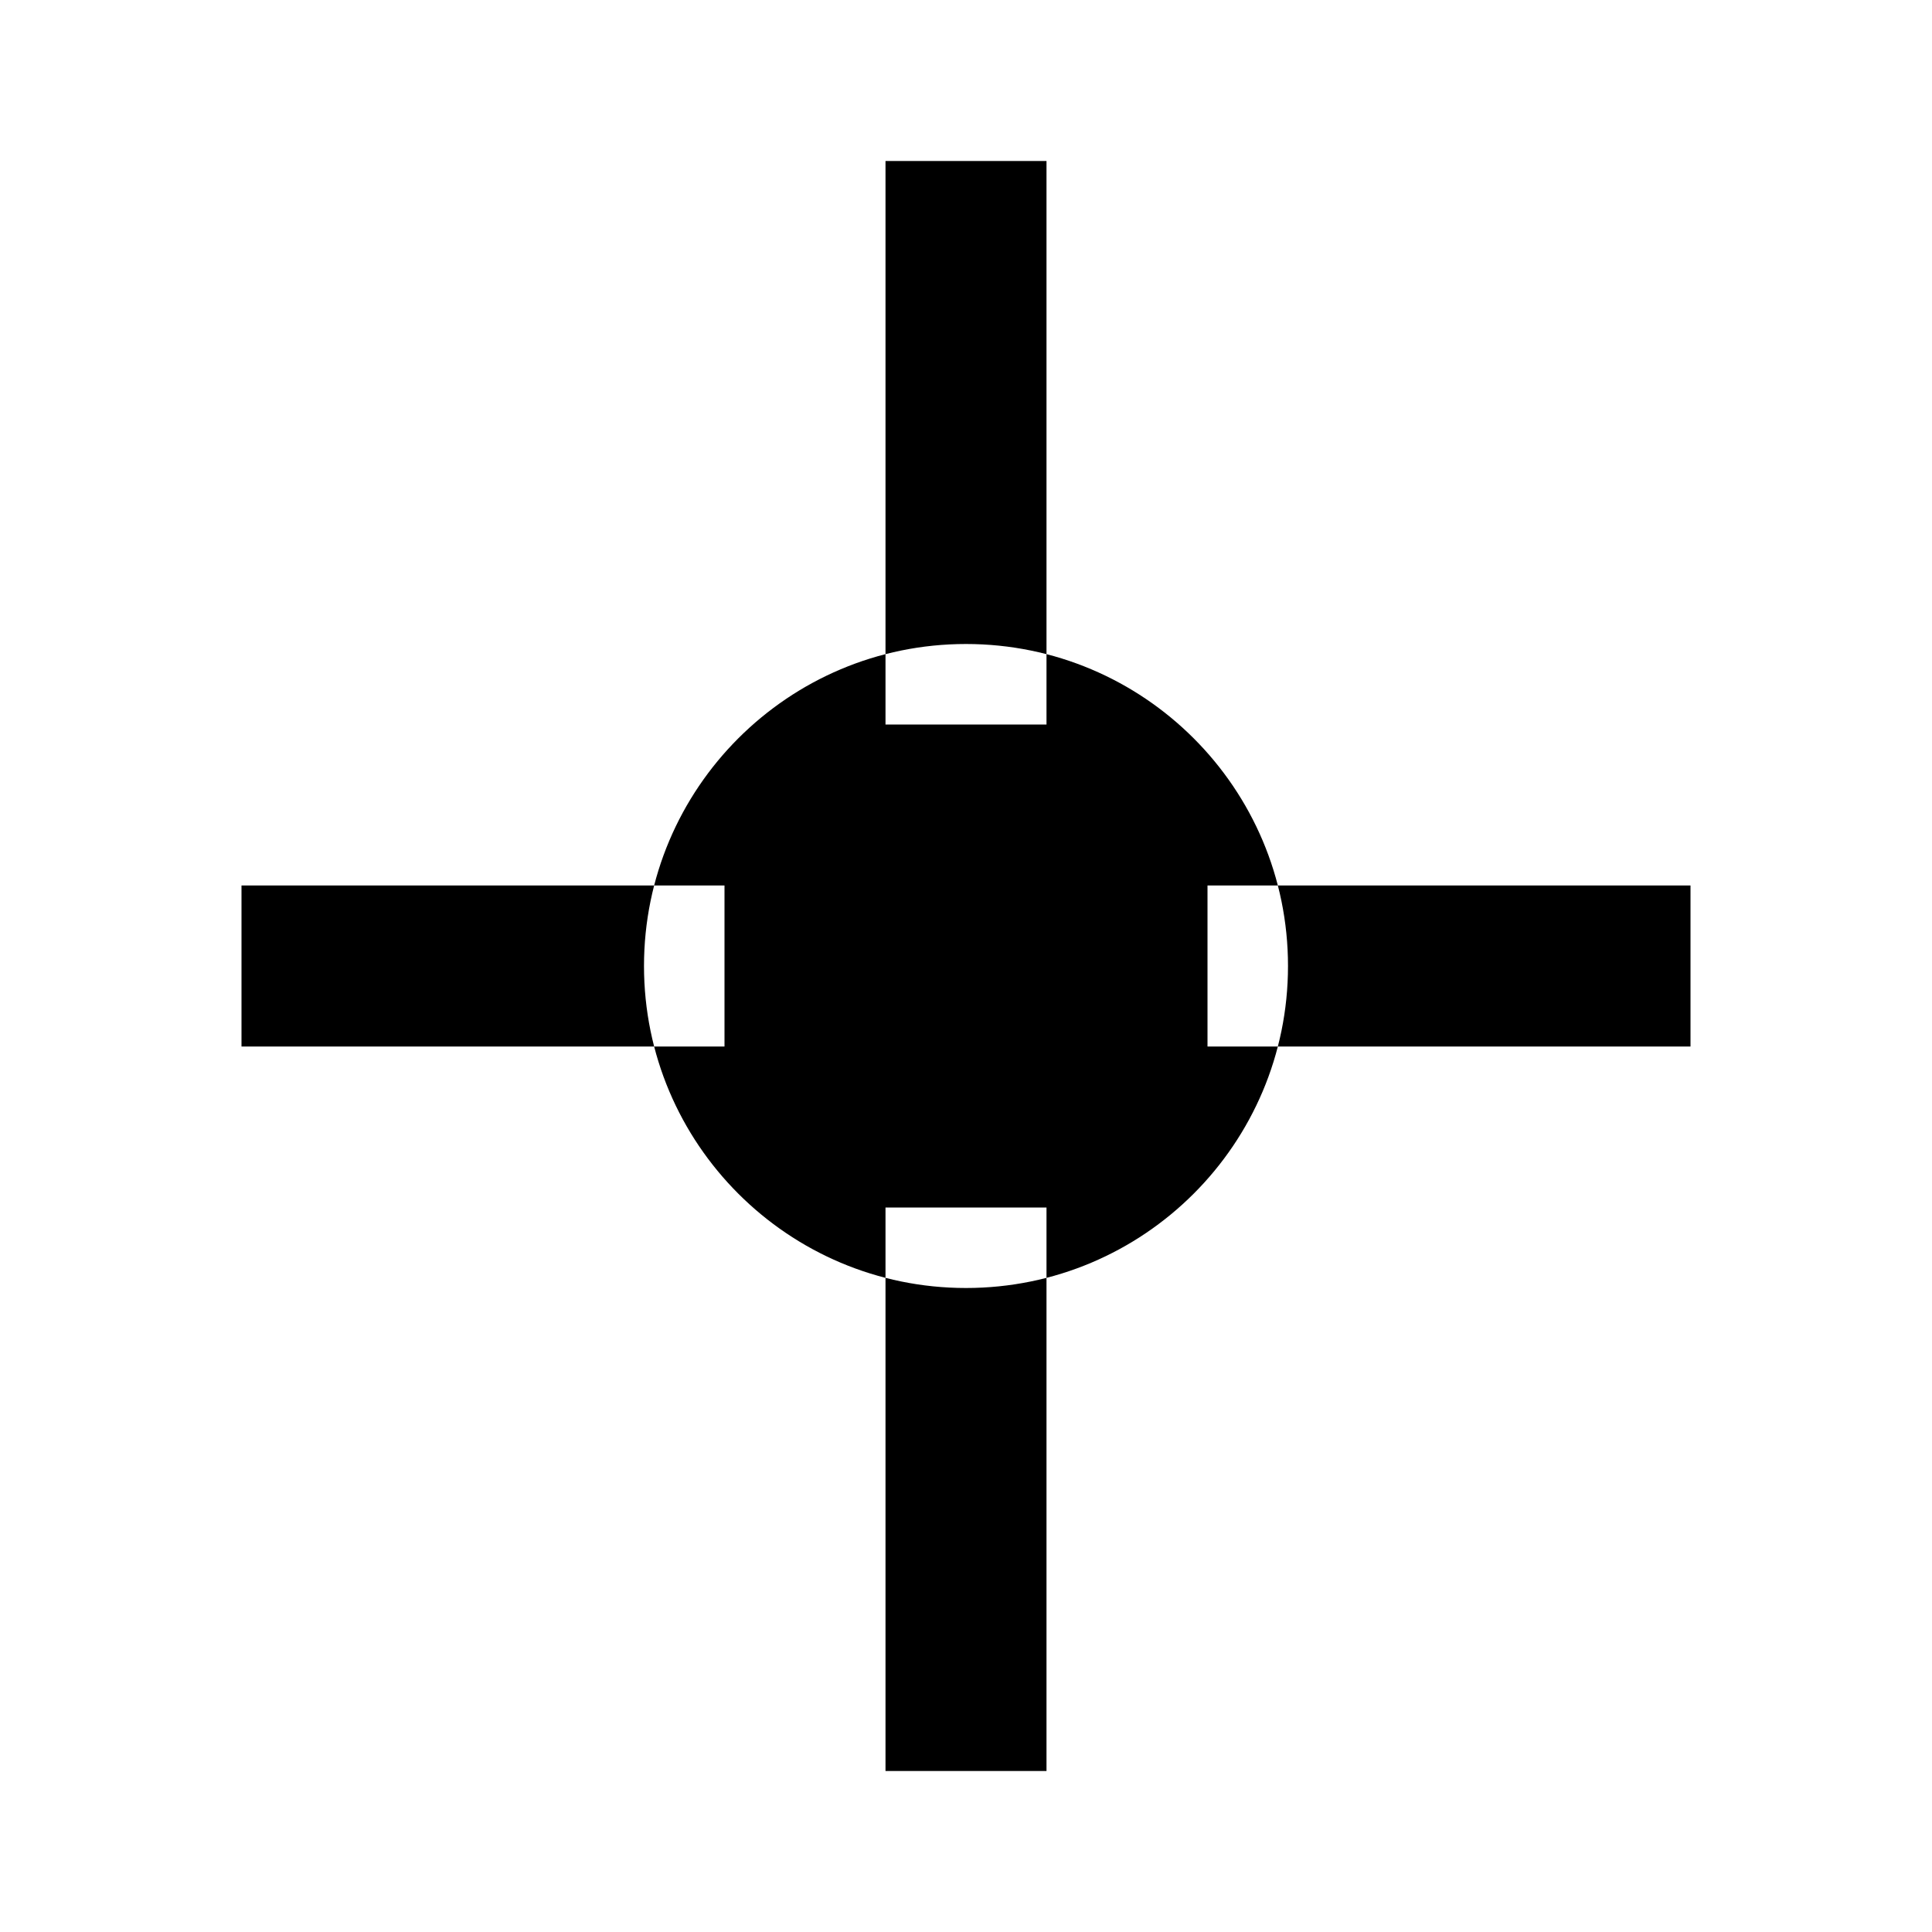
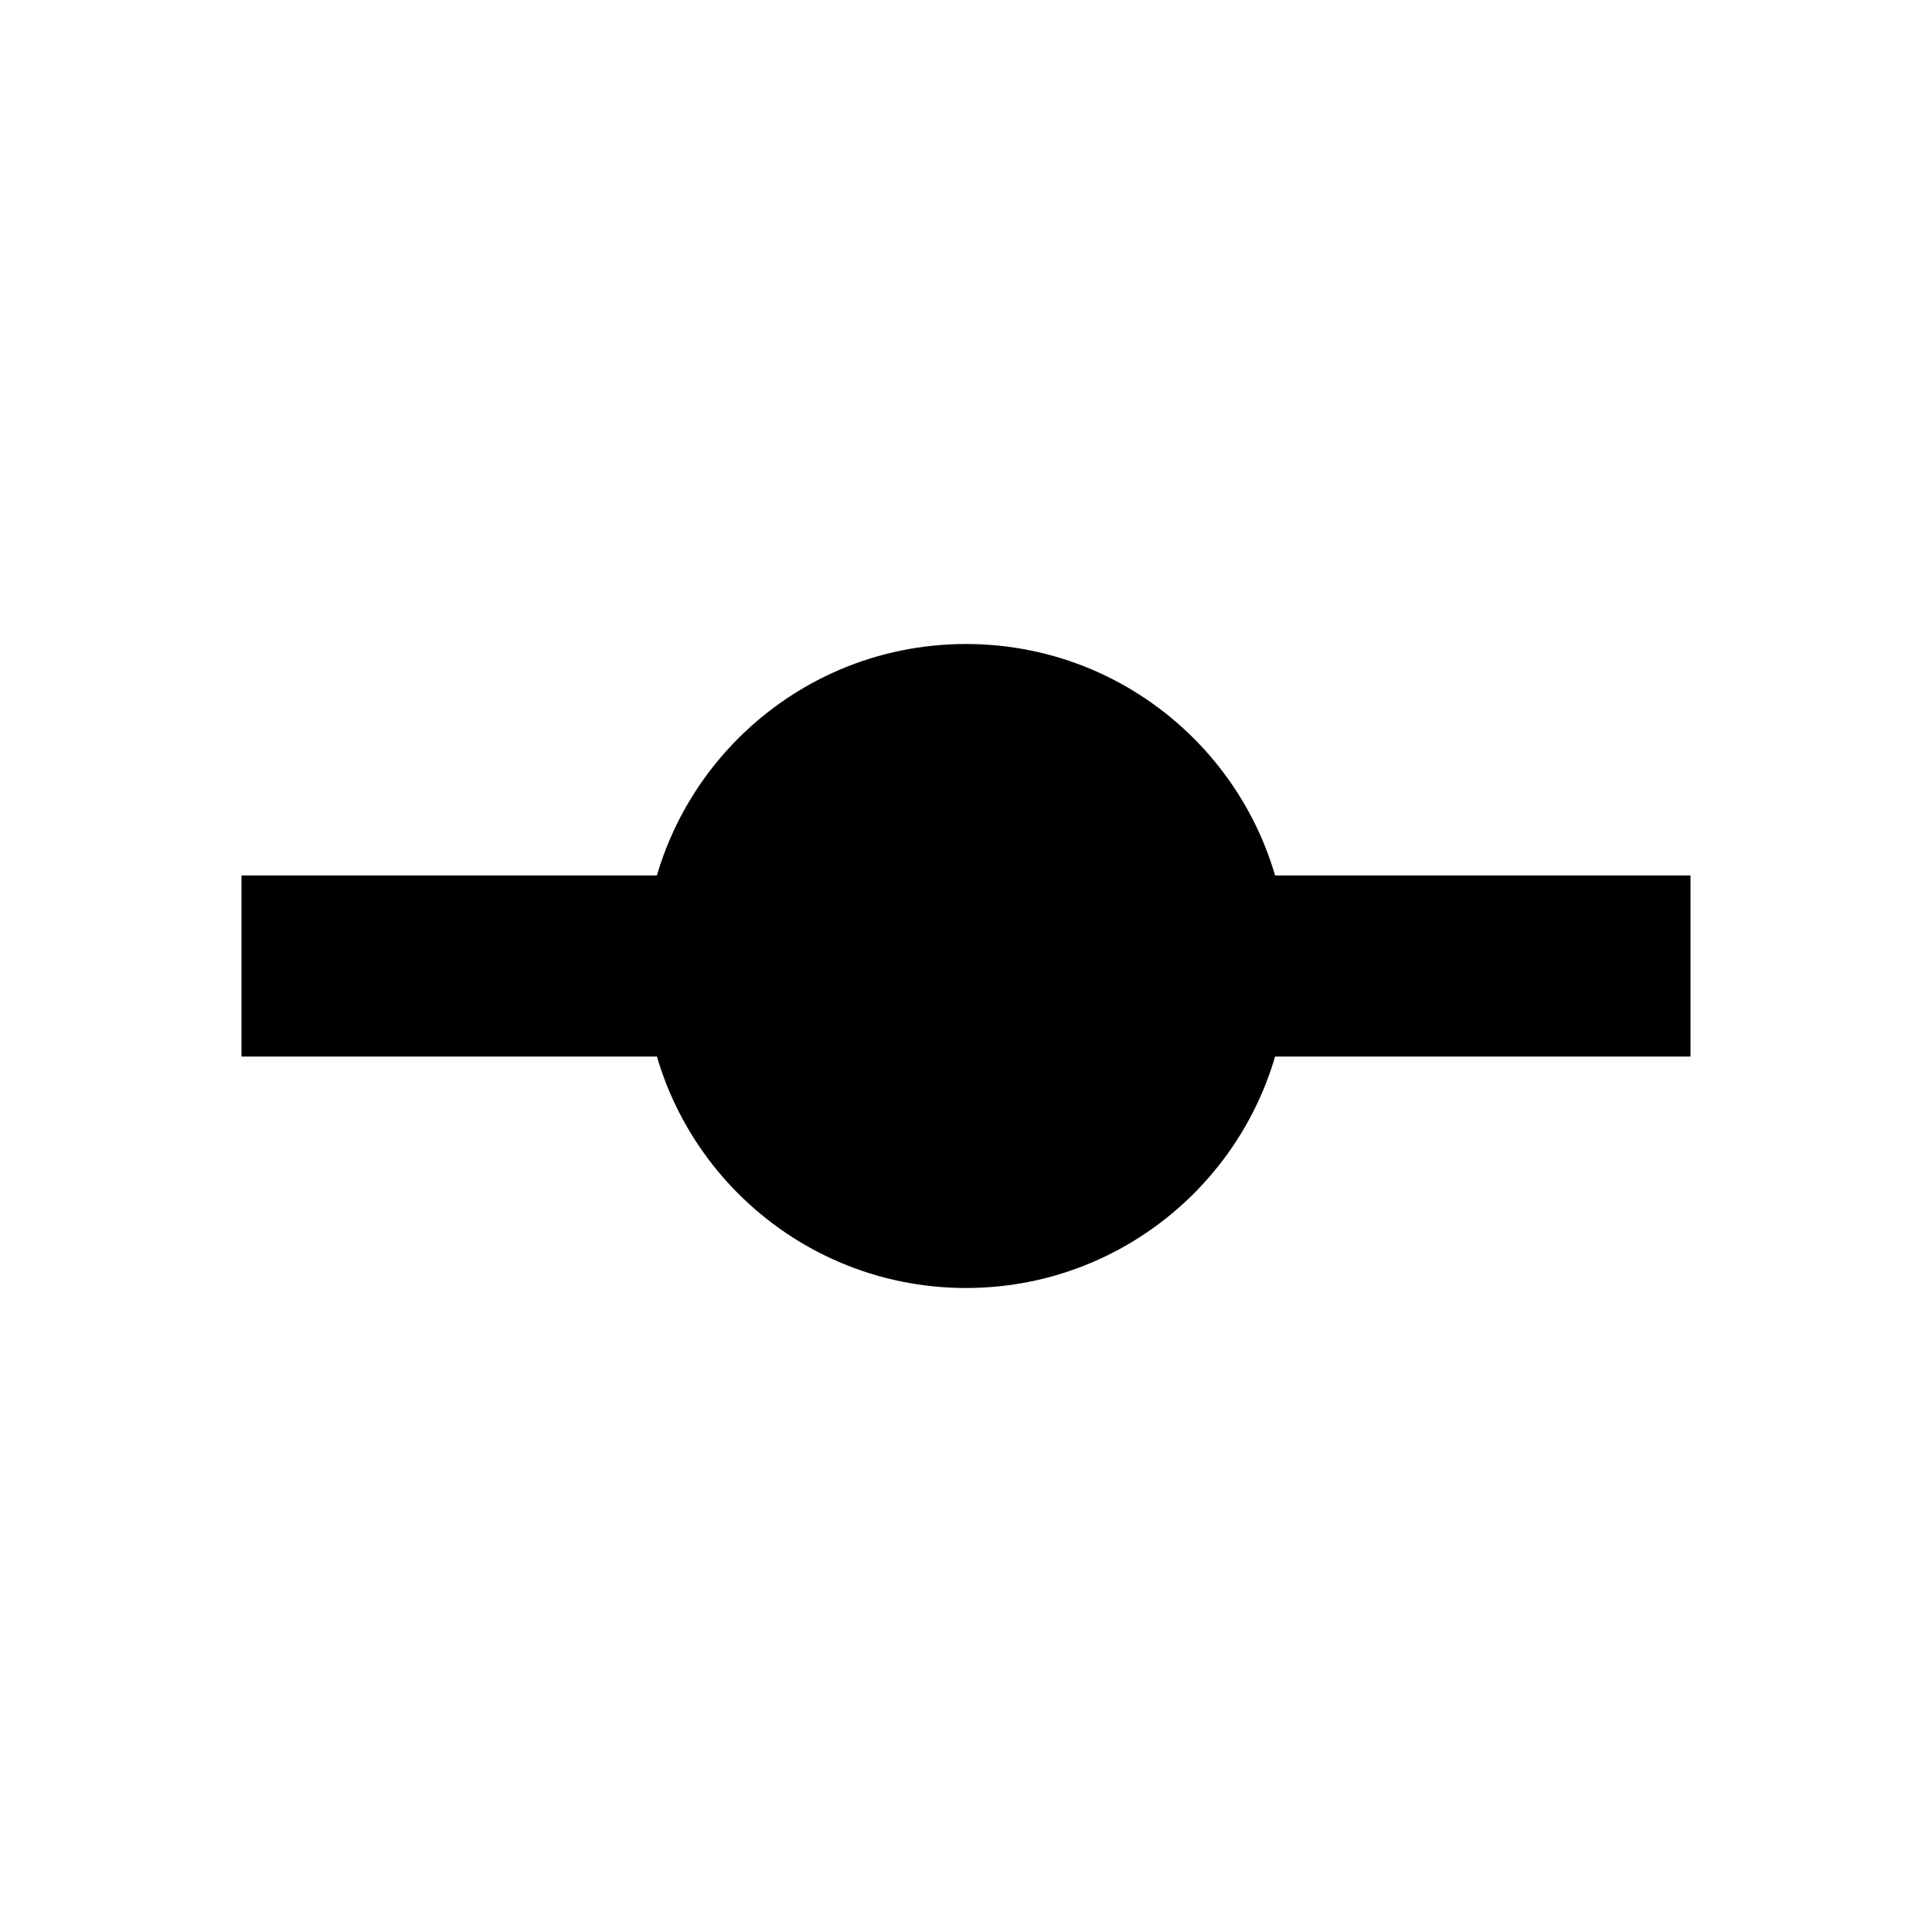
<svg xmlns="http://www.w3.org/2000/svg" width="24" height="24" viewBox="0 0 24 24" fill="currentColor" stroke="none" stroke-width="2.24" stroke-linecap="round" stroke-linejoin="round" fill-rule="evenodd" clip-rule="evenodd" aria-hidden="true">
-   <path d="M11 2h2v7h-2zM11 15h2v7h-2zM3 11h6v2H3zM15 11h6v2h-6zM12 8a4 4 0 1 0 0 8 4 4 0 1 0 0-8z" />
+   <path d="M3 10.875h6v2.25H3z" />
+   <path d="M15 10.875h6v2.25h-6z" />
+   <path d="M12 8a4 4 0 1 0 0 8 4 4 0 1 0 0-8z" />
</svg>
